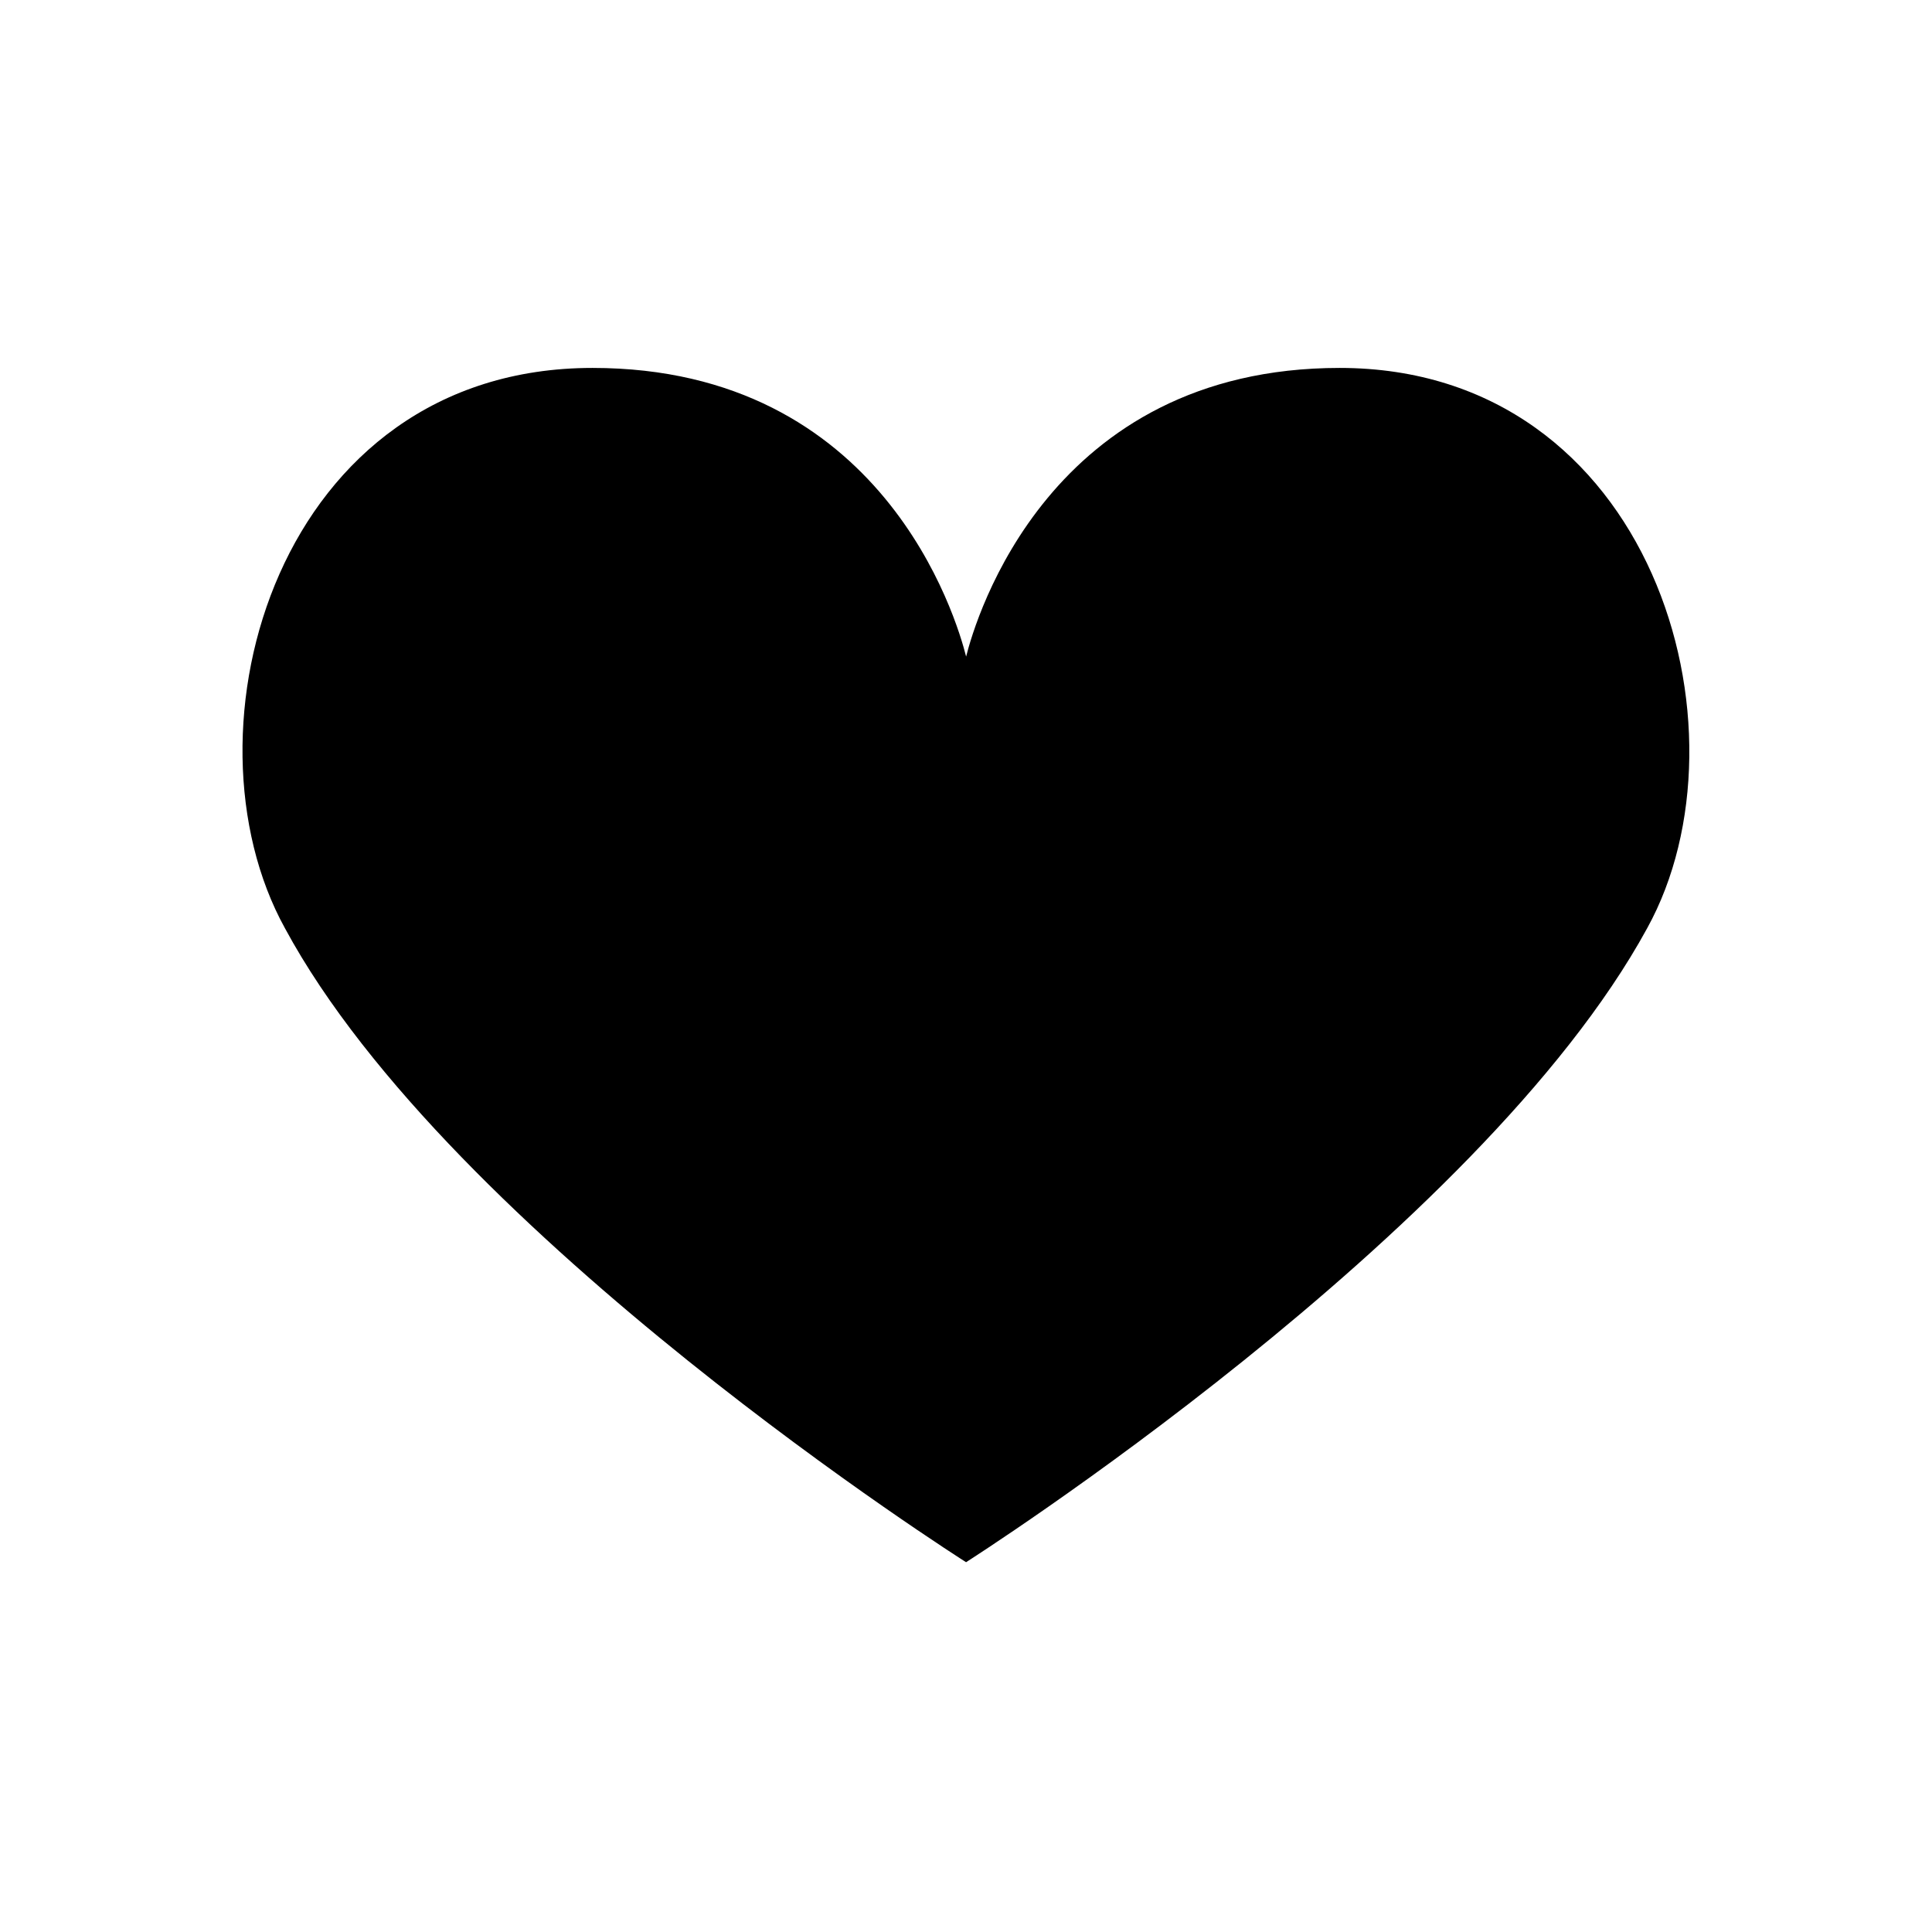
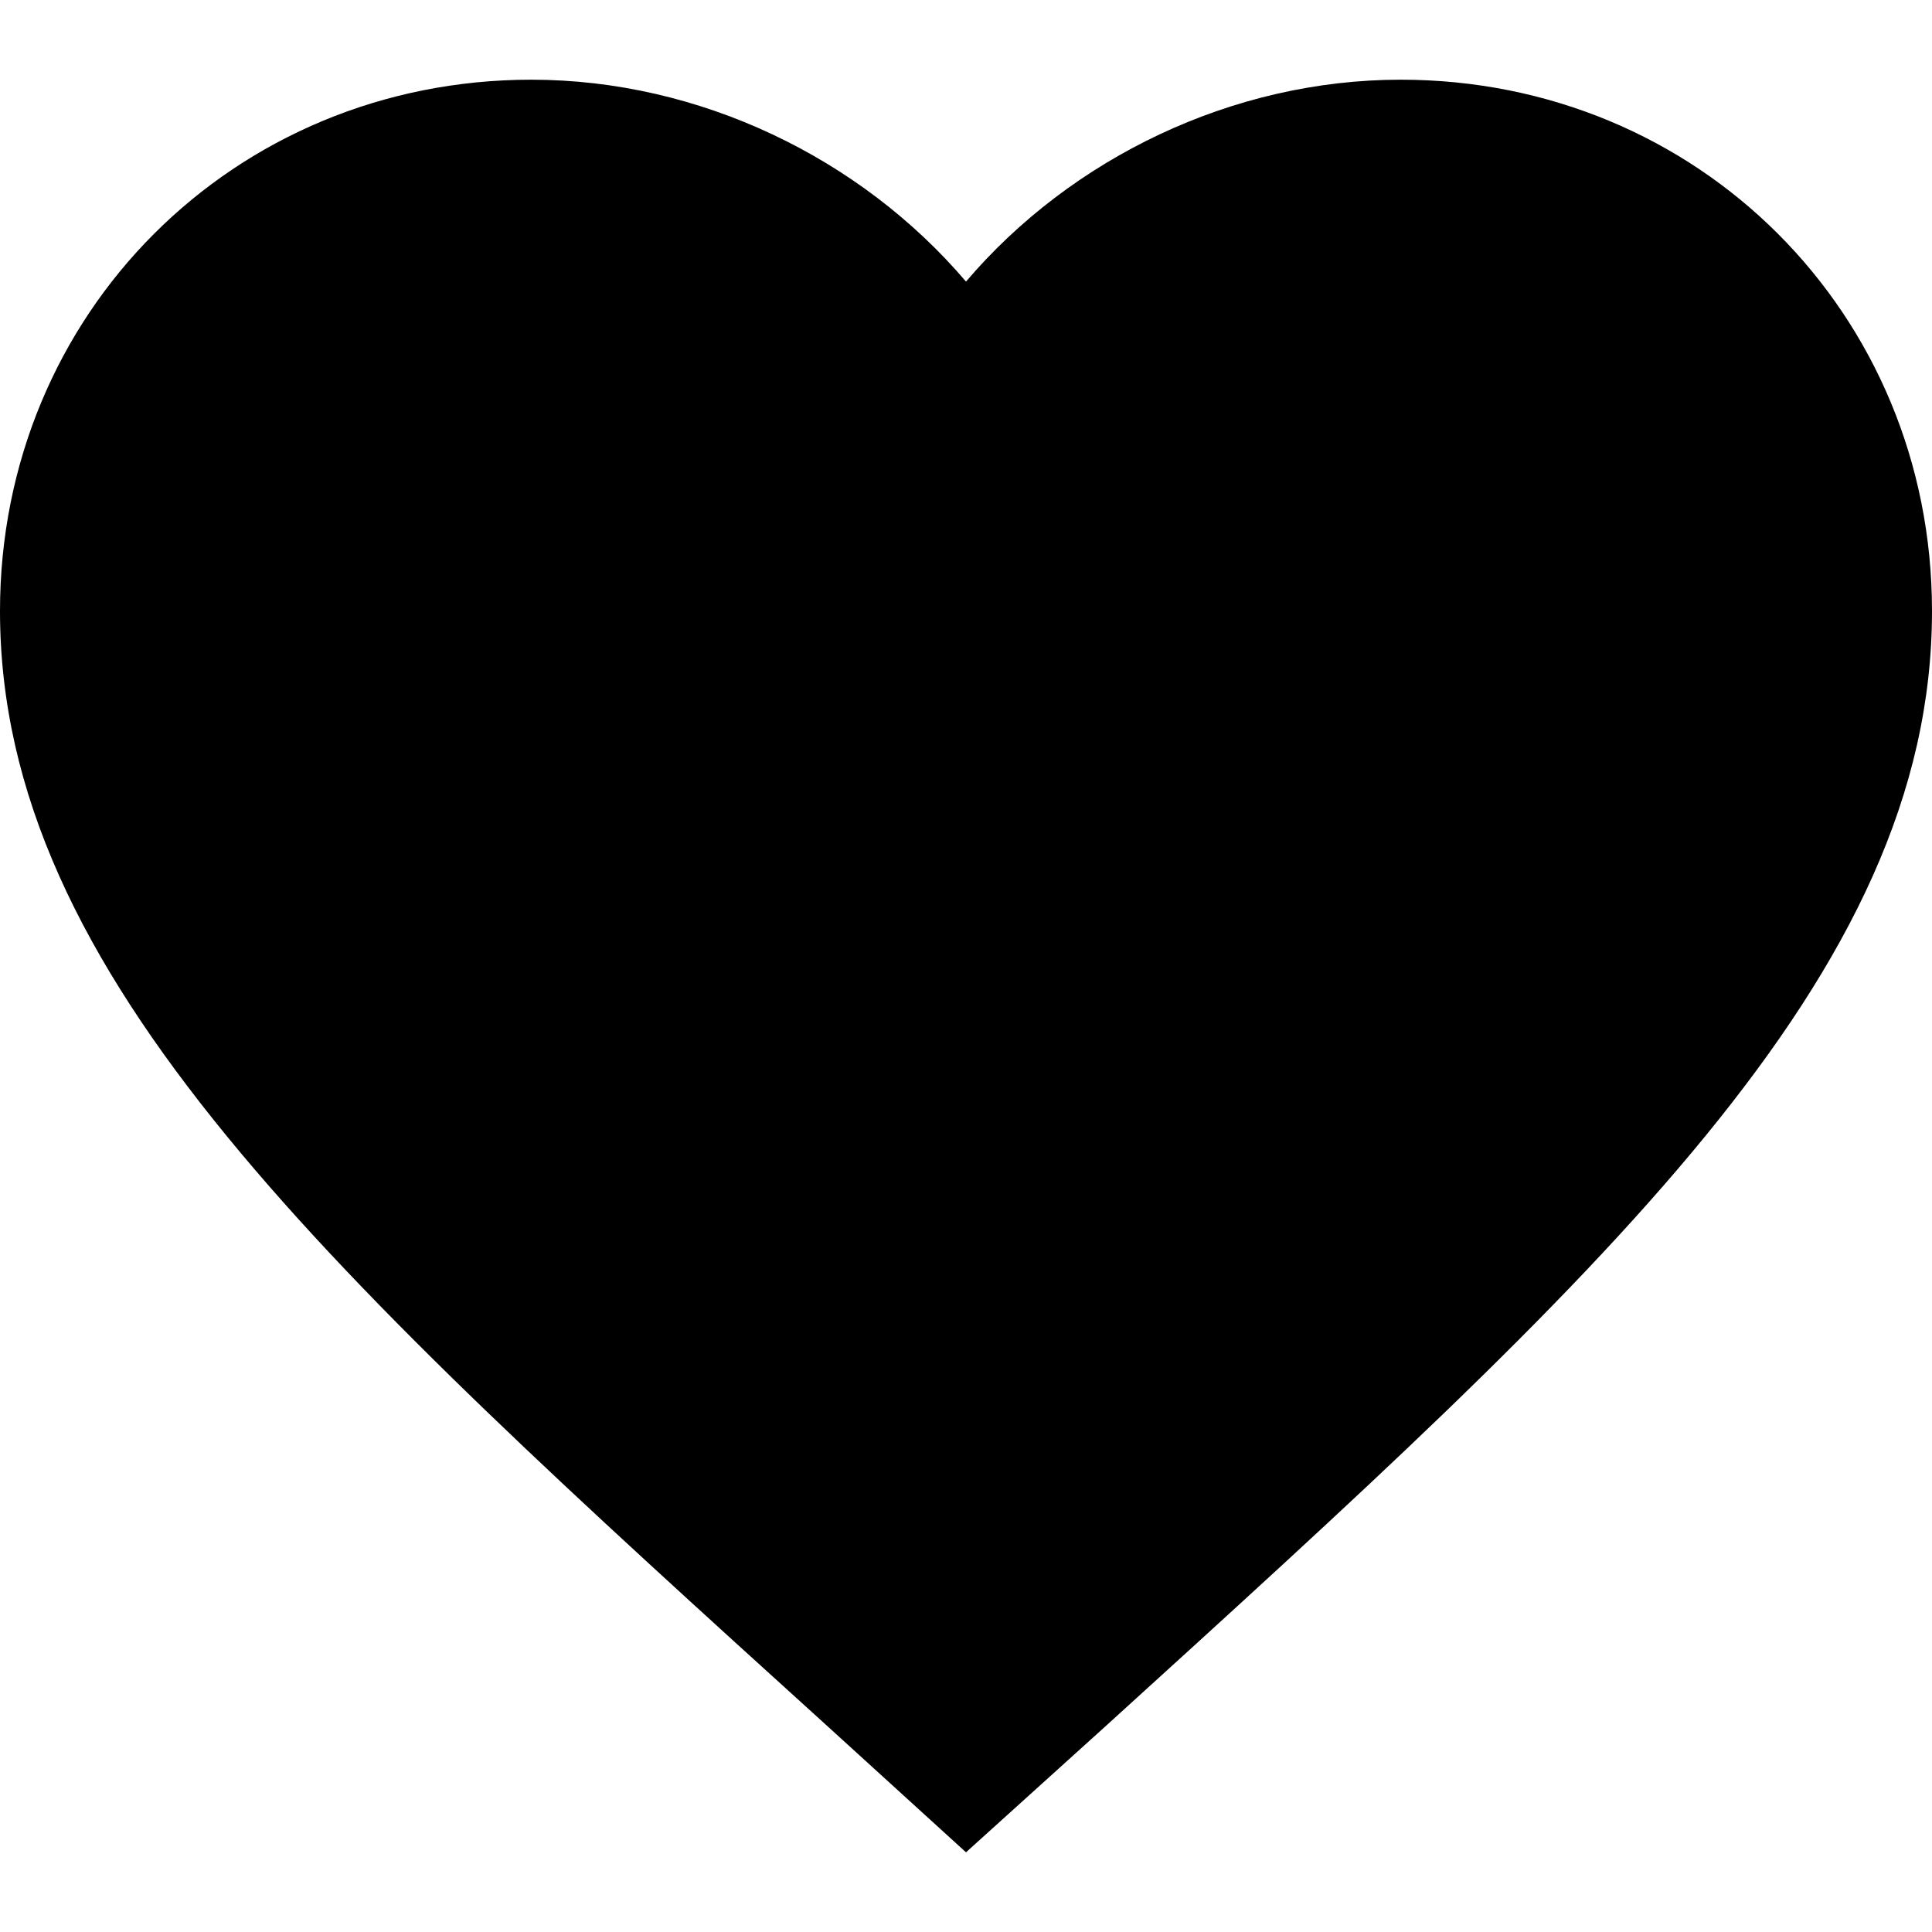
- <svg xmlns="http://www.w3.org/2000/svg" fill="#000000" width="800px" height="800px" viewBox="-4 0 32 32" version="1.1">
-   <path d="M18.188 6.094c5.188 0 6.906 6 5.094 9.281-2.781 5.094-11.281 10.5-11.281 10.5s-8.531-5.406-11.281-10.5c-1.813-3.281-0.125-9.281 5.094-9.281 4.813 0 6.031 4.156 6.188 4.781 0.156-0.625 1.375-4.781 6.188-4.781z" />
+ <svg xmlns="http://www.w3.org/2000/svg" width="24" height="24" fill="none" viewBox="0 0 24 24">
+   <path fill="currentColor" d="m12 23.01-1.74-1.584C4.08 15.822 0 12.126 0 7.59 0 3.894 2.904.99 6.6.99c2.088 0 4.092.972 5.4 2.508C13.308 1.962 15.312.99 17.4.99c3.696 0 6.6 2.904 6.6 6.6 0 4.536-4.08 8.232-10.26 13.848L12 23.01Z" />
</svg>
